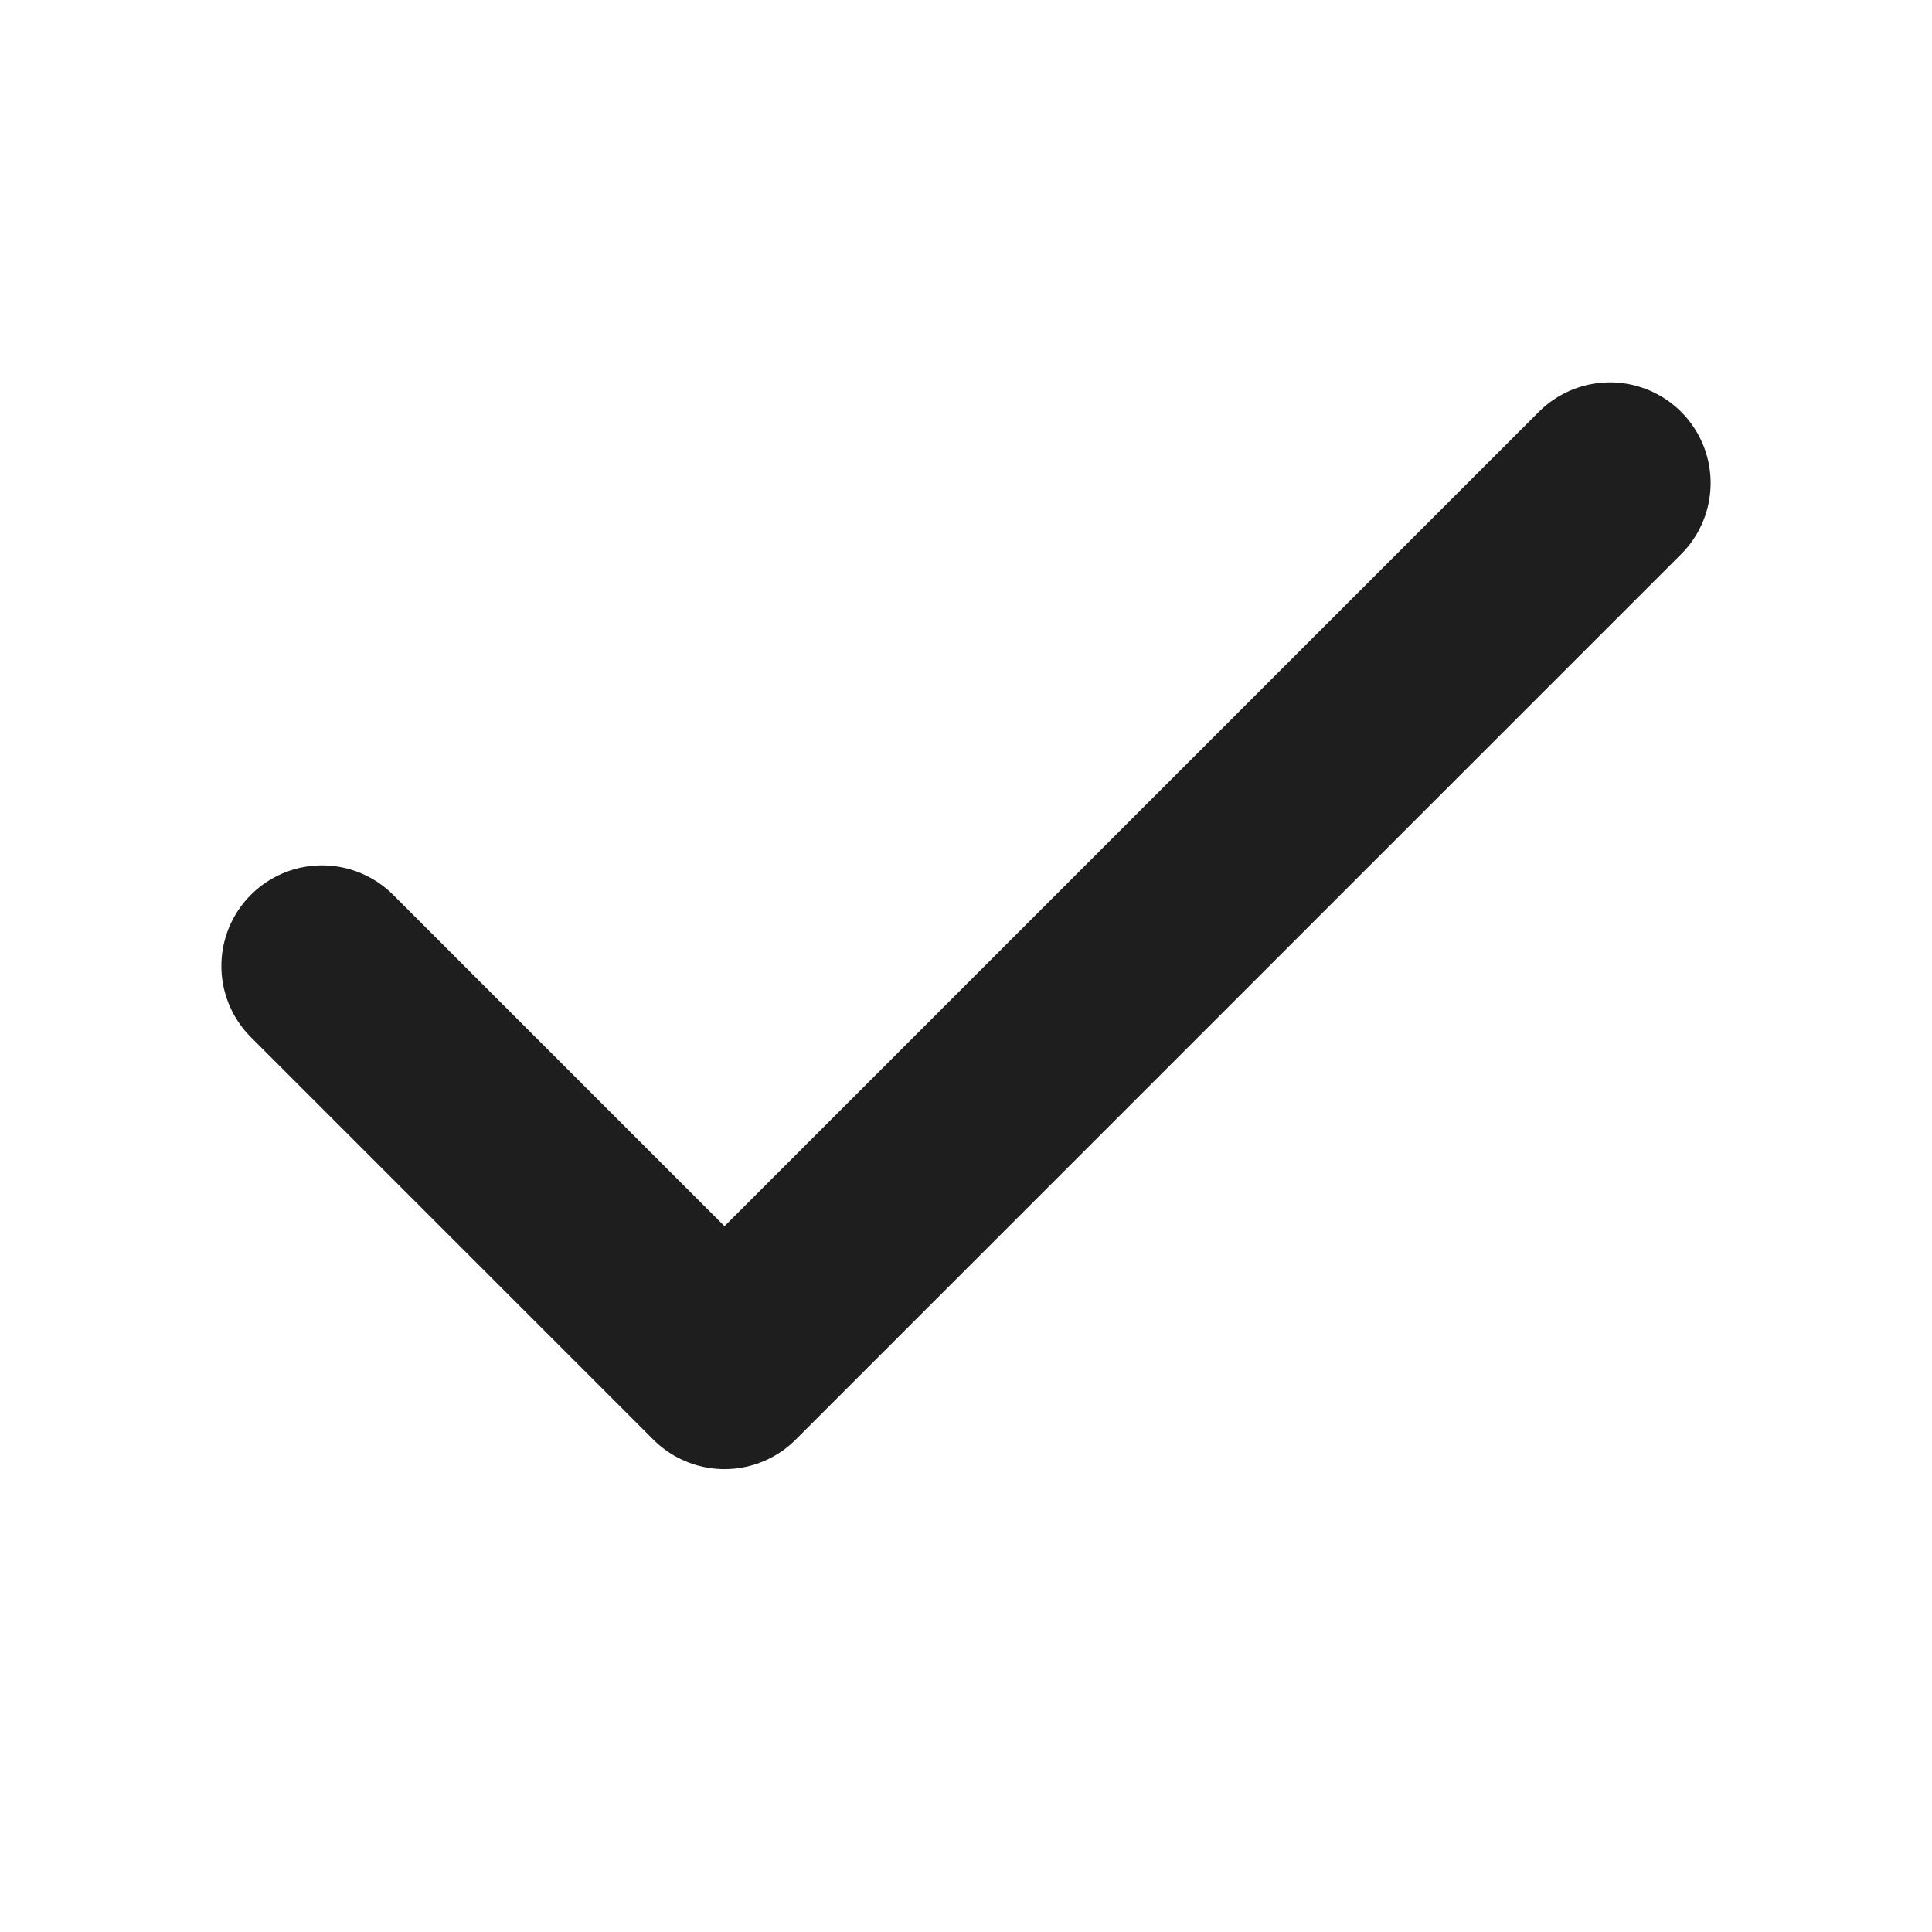
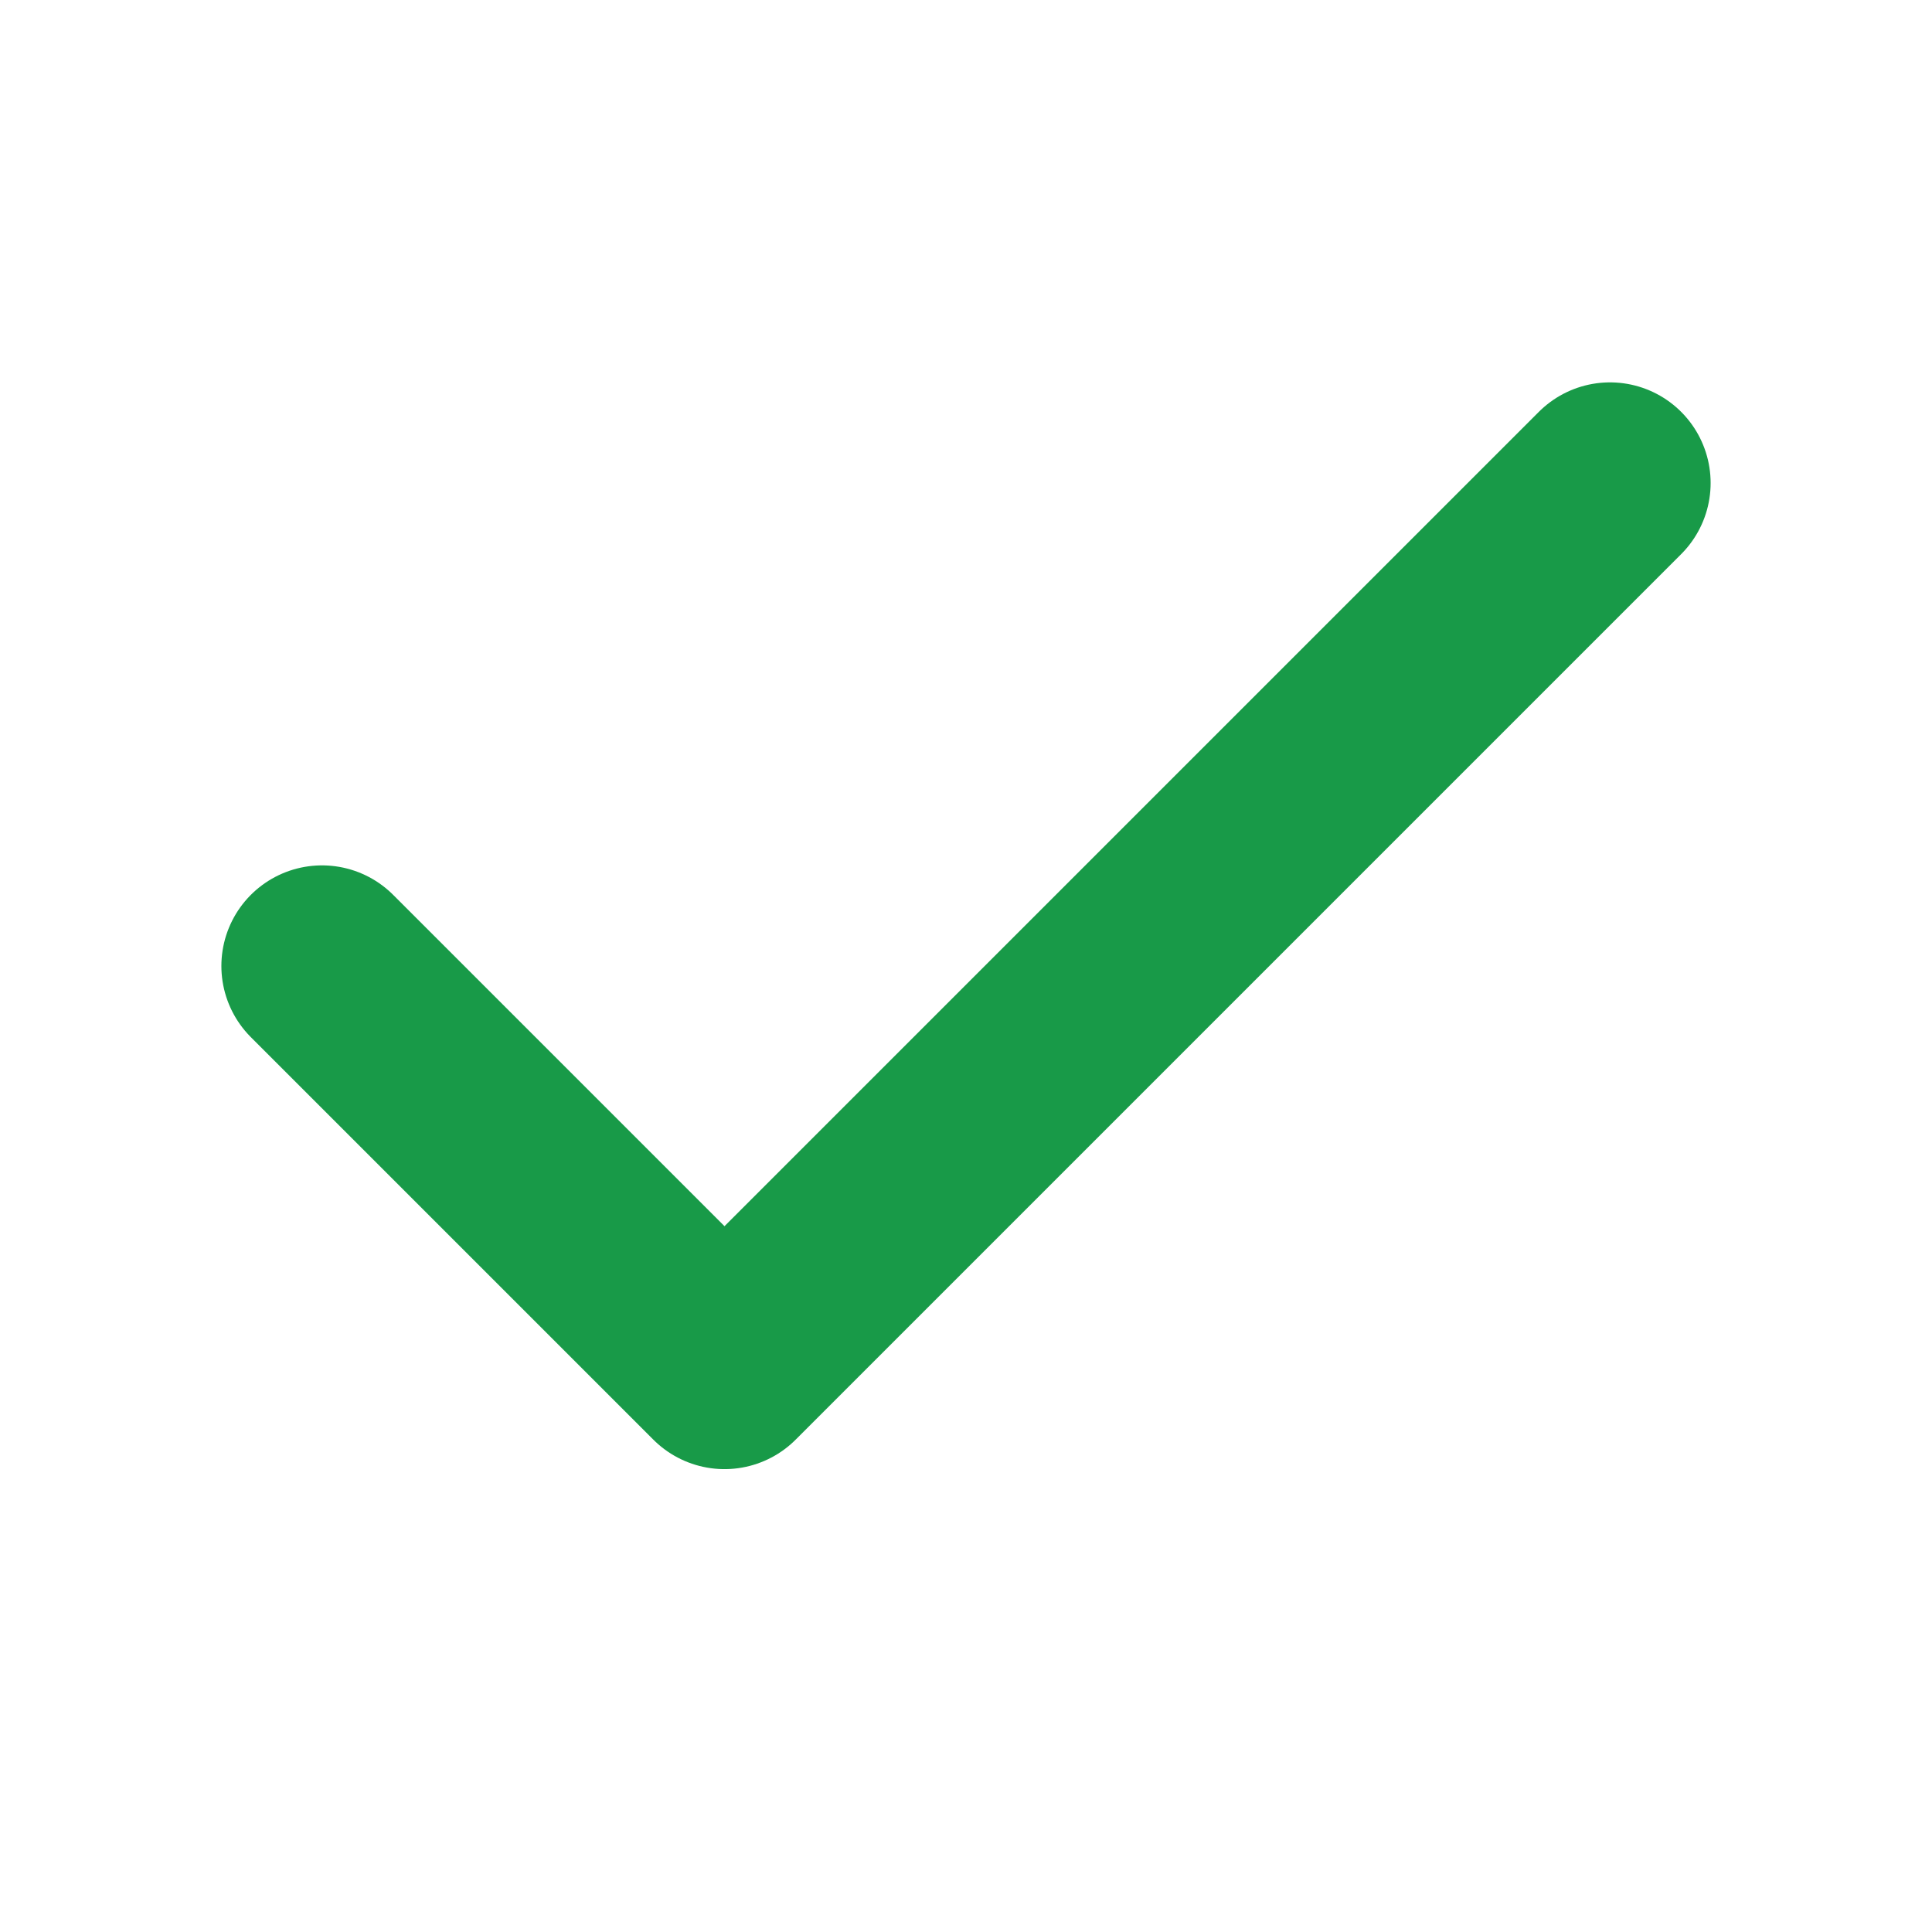
- <svg xmlns="http://www.w3.org/2000/svg" width="24" height="24" viewBox="0 0 24 24" fill="none">
-   <path d="M20 6L9 17L4 12" stroke="#1E1E1E" stroke-width="2.5" stroke-linecap="round" stroke-linejoin="round" />
+ <svg xmlns="http://www.w3.org/2000/svg" id="Layer_1" width="24" height="24" version="1.1" viewBox="0 0 24 24">
+   <defs>
+     <style>
+       .st0 {
+         fill: none;
+         stroke: #189a48;
+         stroke-linecap: round;
+         stroke-linejoin: round;
+         stroke-width: 2.5px;
+       }
+     </style>
+   </defs>
+   <path class="st0" d="M20,6l-11,11-5-5" />
</svg>
